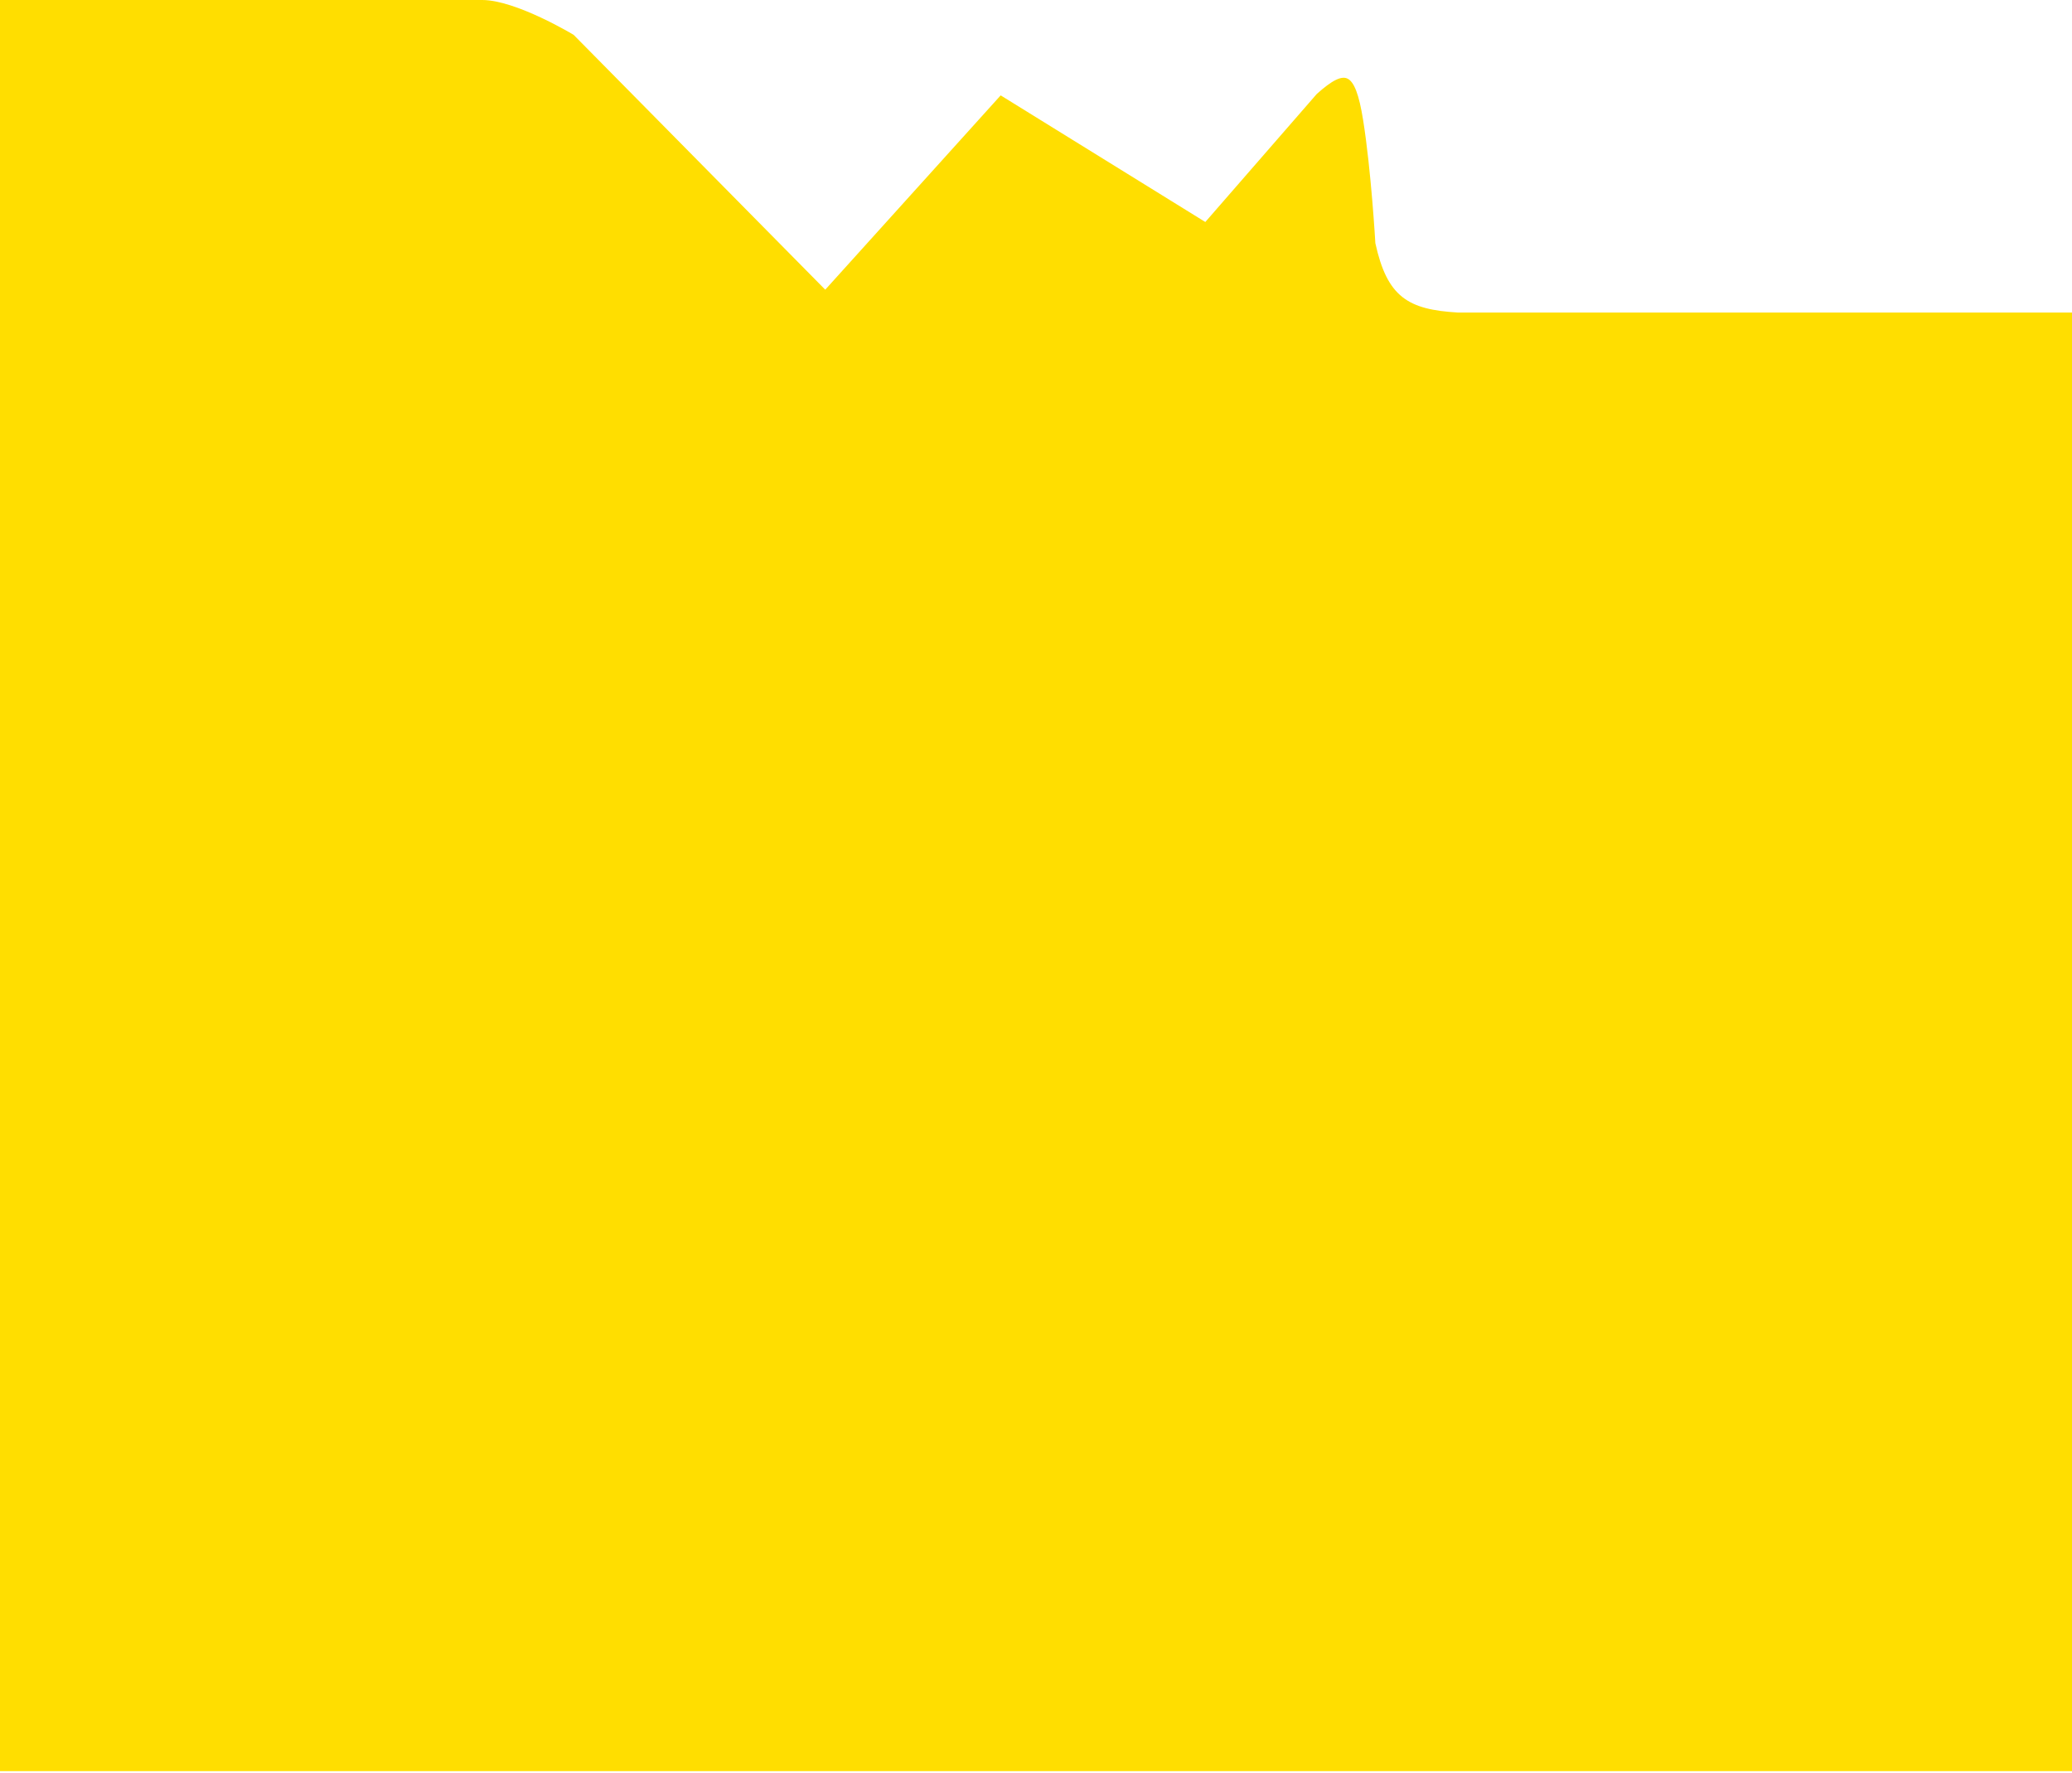
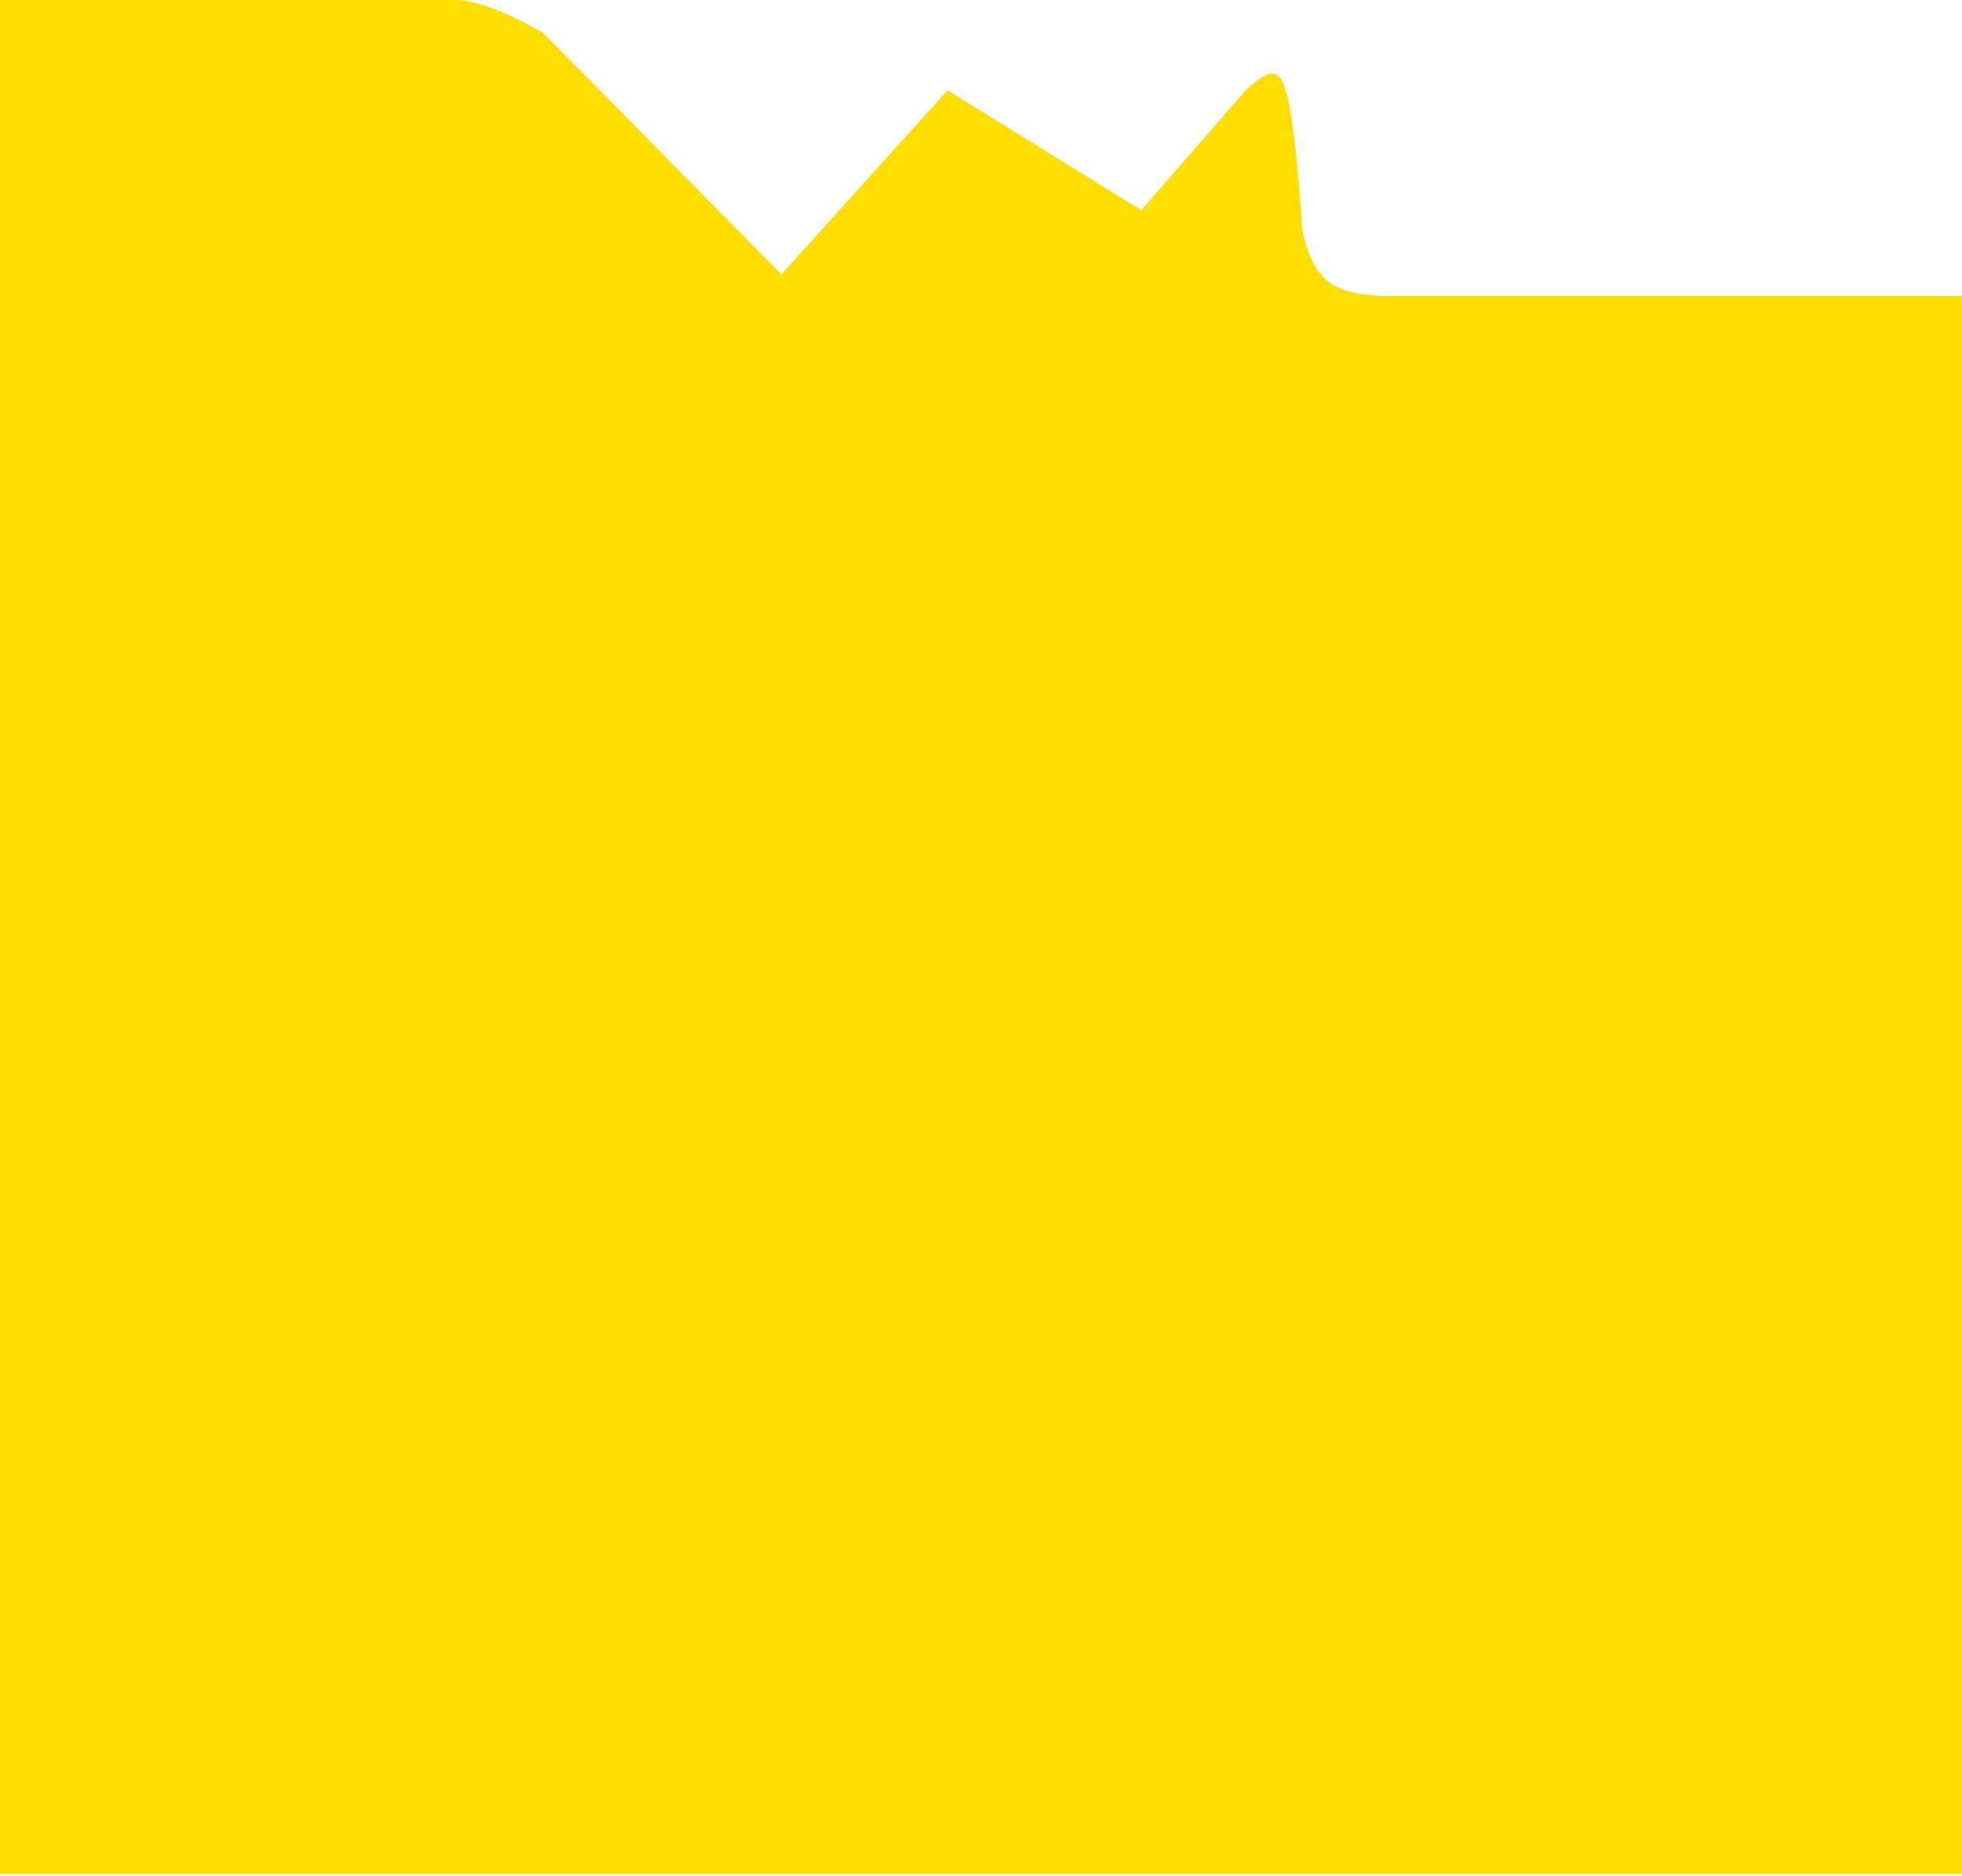
- <svg xmlns="http://www.w3.org/2000/svg" width="429" height="367" viewBox="0 0 429 367" fill="none">
-   <path d="M0 0H99.845C103.302 0 108.021 1.782 111.938 3.613C113.884 4.522 115.608 5.432 116.846 6.114C117.464 6.455 117.961 6.74 118.303 6.938C118.473 7.038 118.605 7.115 118.694 7.168C118.726 7.187 118.753 7.203 118.773 7.216L170.491 59.594L170.863 59.971L171.219 59.577L207.186 19.744L249.194 45.735L249.556 45.959L249.835 45.639L272.634 19.453C274.202 18.048 275.494 17.076 276.569 16.55C277.646 16.023 278.417 15.986 279.021 16.29C279.655 16.609 280.255 17.374 280.804 18.81C281.347 20.231 281.808 22.219 282.228 24.846C283.068 30.102 283.701 36.462 284.124 41.516C284.335 44.041 284.494 46.237 284.6 47.802C284.652 48.584 284.692 49.208 284.719 49.637C284.732 49.85 284.741 50.016 284.748 50.128C284.751 50.183 284.754 50.227 284.756 50.255C284.757 50.269 284.757 50.28 284.758 50.287V50.298L284.761 50.338L284.77 50.377C285.98 55.866 287.639 59.337 290.358 61.488C293.07 63.633 296.745 64.393 301.784 64.7L301.8 64.701H429V366.668H0V0Z" fill="#FFDE00" />
+ <svg xmlns="http://www.w3.org/2000/svg" width="429" height="410" viewBox="0 0 429 410" fill="none">
+   <path d="M0 0H99.845C103.302 0 108.021 1.782 111.938 3.613C113.884 4.522 115.608 5.432 116.846 6.114C117.464 6.455 117.961 6.74 118.303 6.938C118.473 7.038 118.605 7.115 118.694 7.168C118.726 7.187 118.753 7.203 118.773 7.216L170.491 59.594L170.863 59.971L171.219 59.577L207.186 19.744L249.194 45.735L249.556 45.959L249.835 45.639L272.634 19.453C274.202 18.048 275.494 17.076 276.569 16.55C277.646 16.023 278.417 15.986 279.021 16.29C279.655 16.609 280.255 17.374 280.804 18.81C281.347 20.231 281.808 22.219 282.228 24.846C283.068 30.101 283.701 36.462 284.124 41.516C284.335 44.041 284.494 46.237 284.6 47.802C284.652 48.584 284.692 49.208 284.719 49.637C284.732 49.85 284.741 50.016 284.748 50.128C284.751 50.183 284.754 50.227 284.756 50.255C284.757 50.269 284.757 50.28 284.758 50.287V50.298L284.761 50.338L284.77 50.377C285.98 55.866 287.639 59.337 290.358 61.488C293.07 63.633 296.745 64.393 301.784 64.7L301.8 64.701H429V409.668H0V0Z" fill="#FFDE00" />
</svg>
